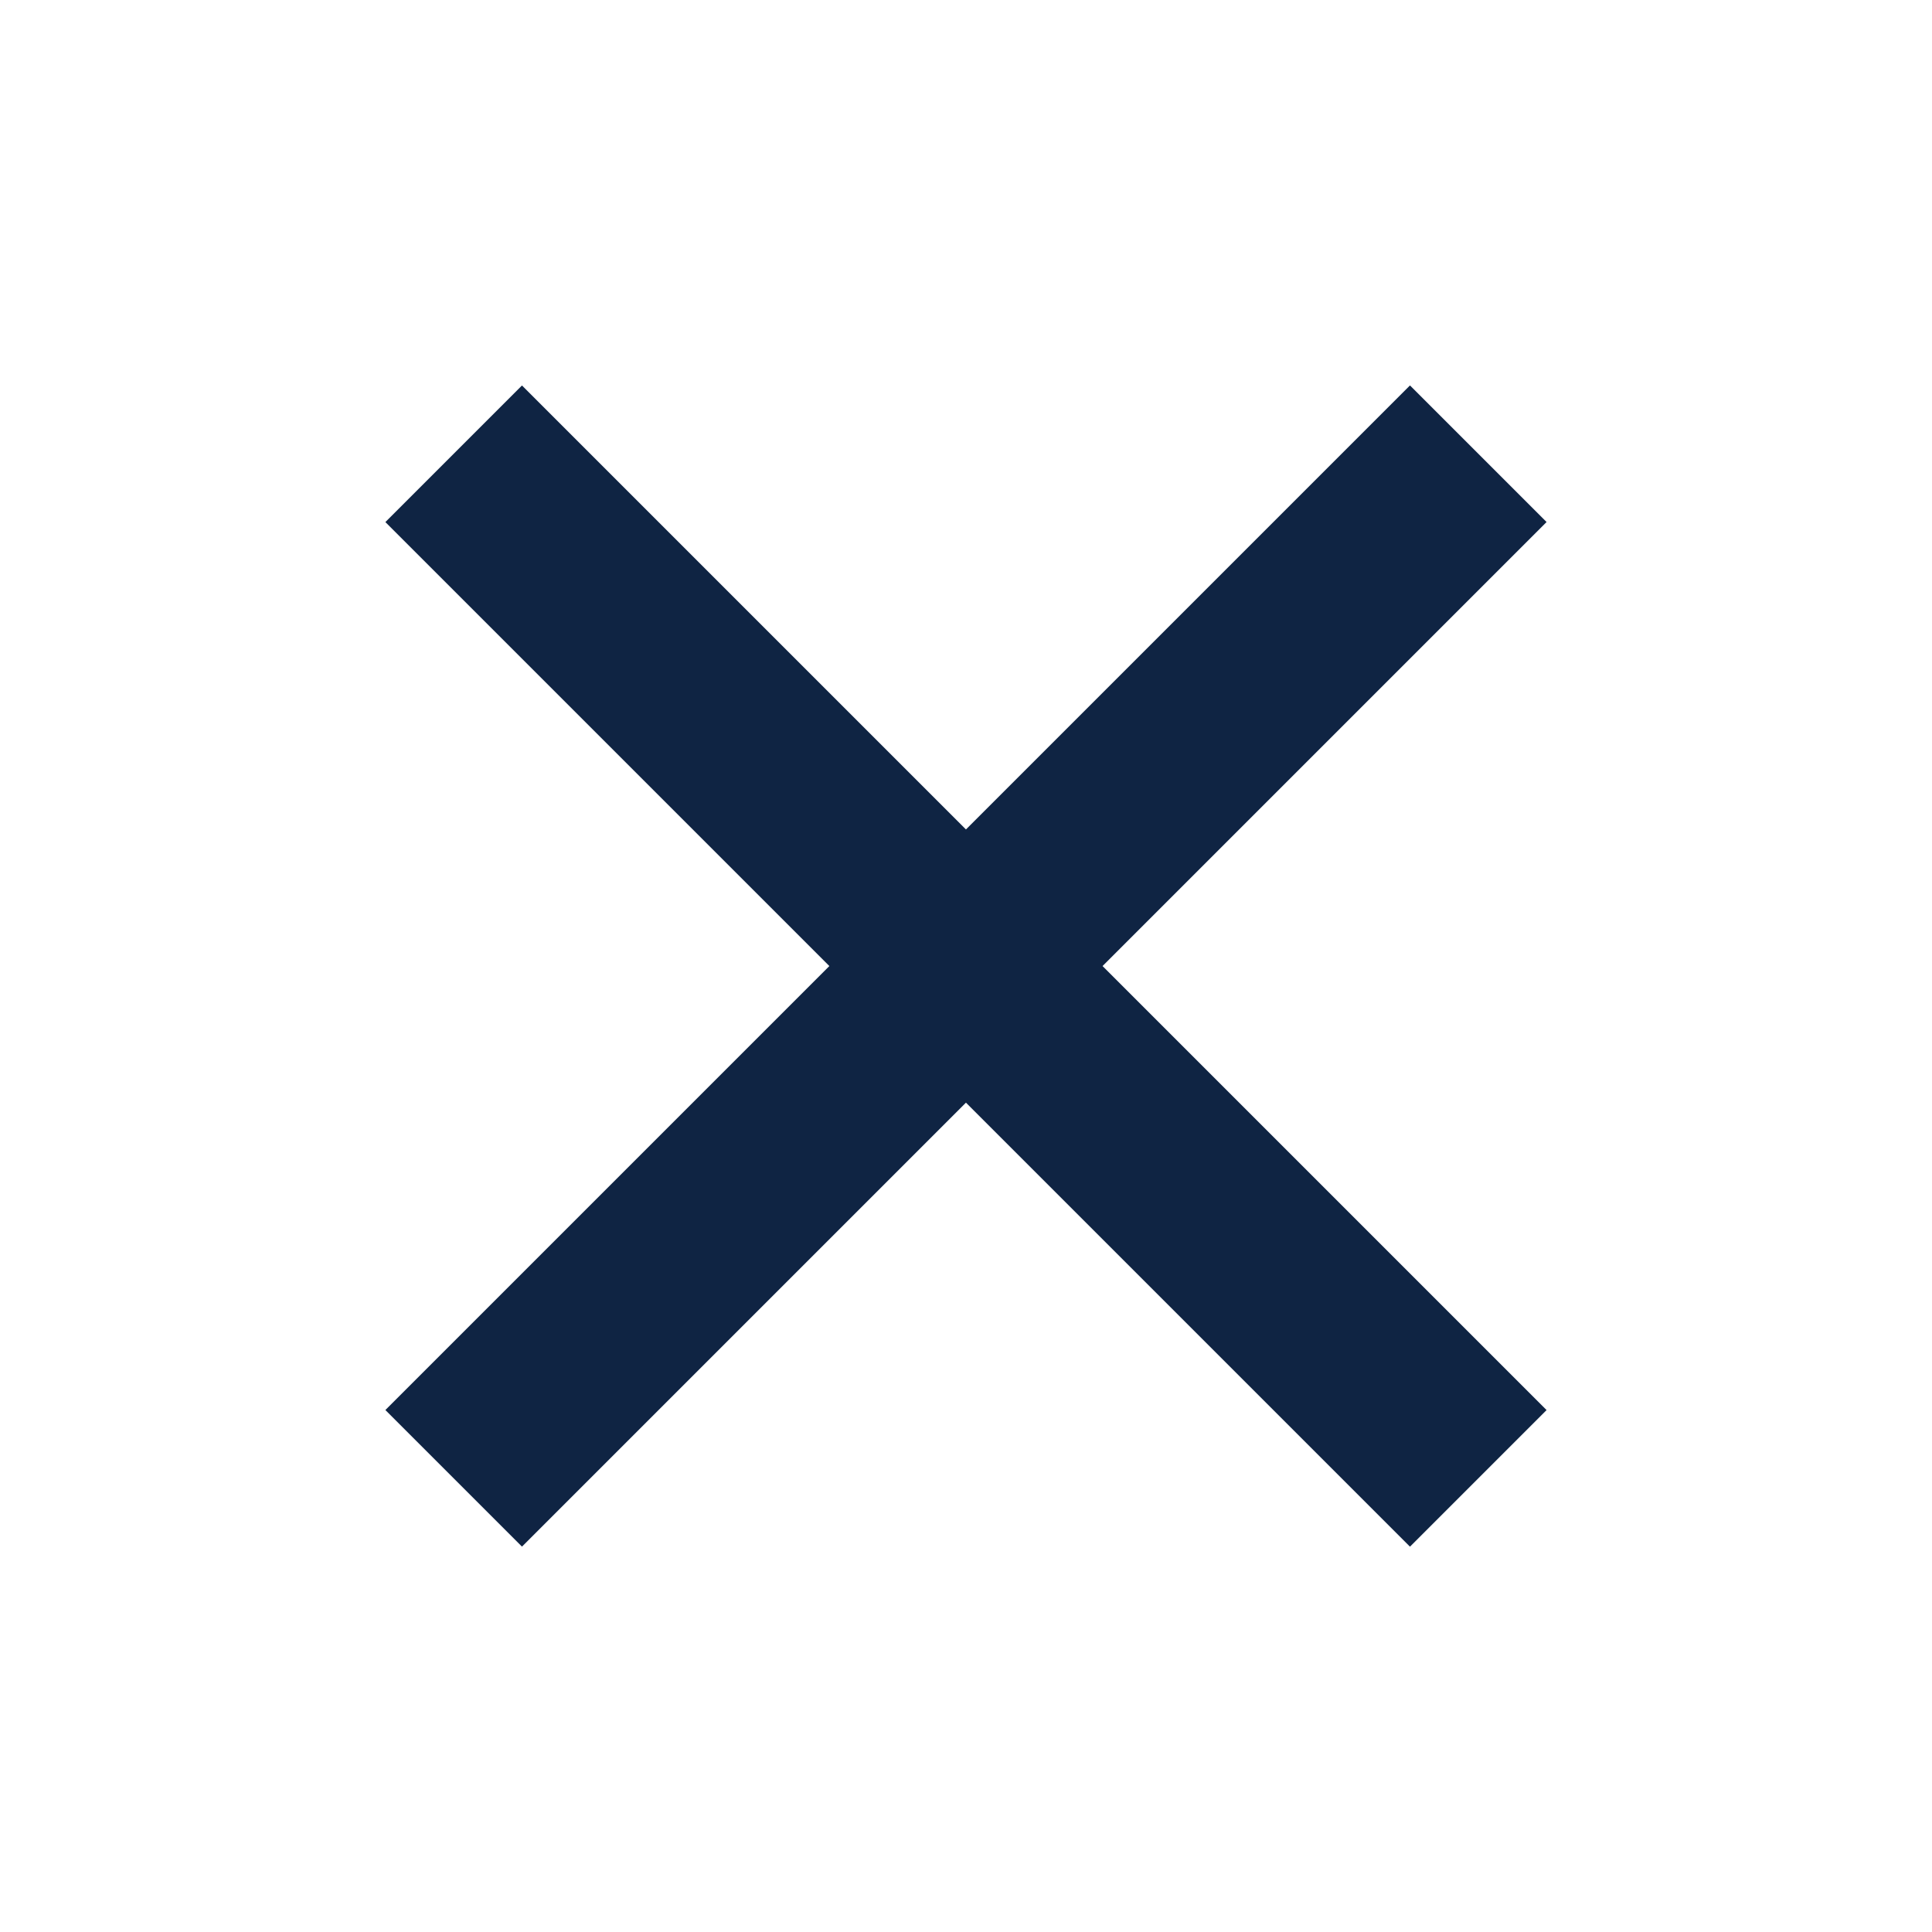
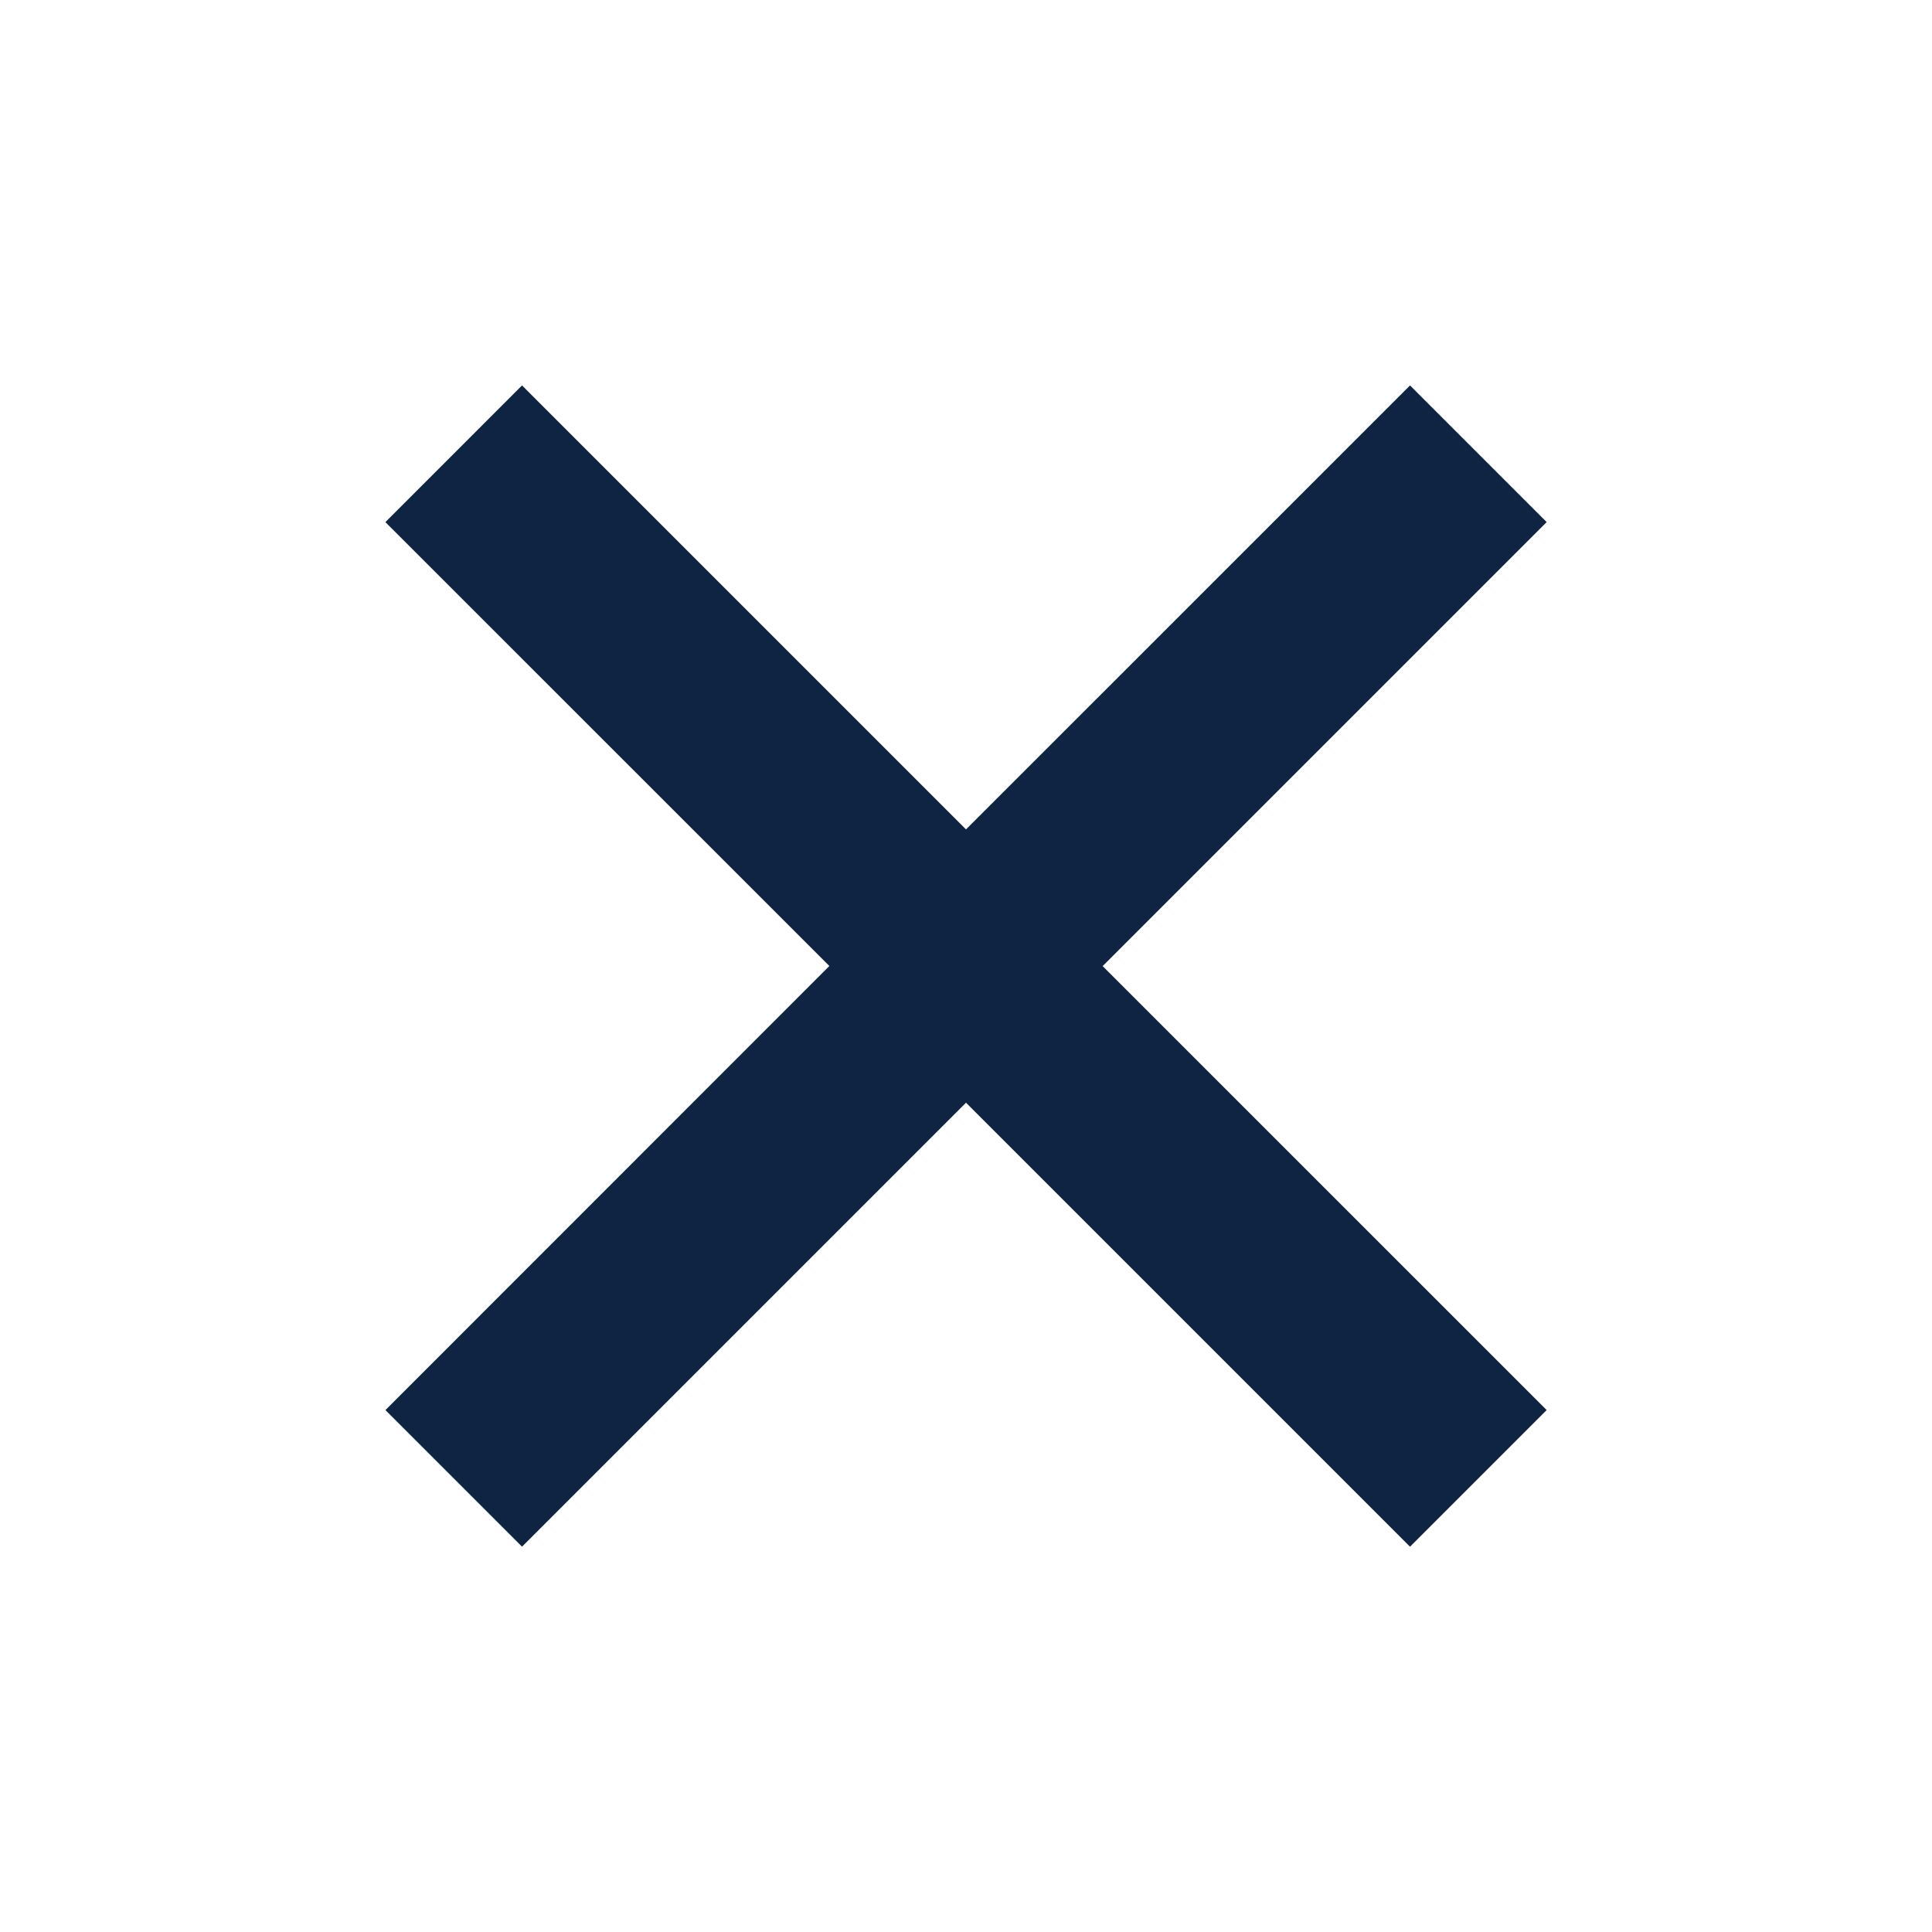
- <svg xmlns="http://www.w3.org/2000/svg" fill="none" height="40" viewBox="0 0 40 40" width="40">
-   <path d="m0 0h40v40h-40z" fill="#fff" />
-   <path d="m17.171 20.001-9.192 9.192 2.828 2.828 9.192-9.192 9.193 9.193 2.828-2.828-9.193-9.193 9.193-9.193-2.828-2.828-9.193 9.193-9.192-9.192-2.828 2.828z" fill="#0f2443" />
+ <svg xmlns="http://www.w3.org/2000/svg" fill="none" height="40" width="40">
+   <path d="M0 0h40v40H0z" fill="#fff" />
+   <path d="M17.171 20L7.98 29.194l2.828 2.828L20 22.83l9.193 9.193 2.829-2.829-9.193-9.192 9.193-9.193-2.829-2.829L20 17.172 10.808 7.98 7.979 10.81z" fill="#0f2443" />
</svg>
